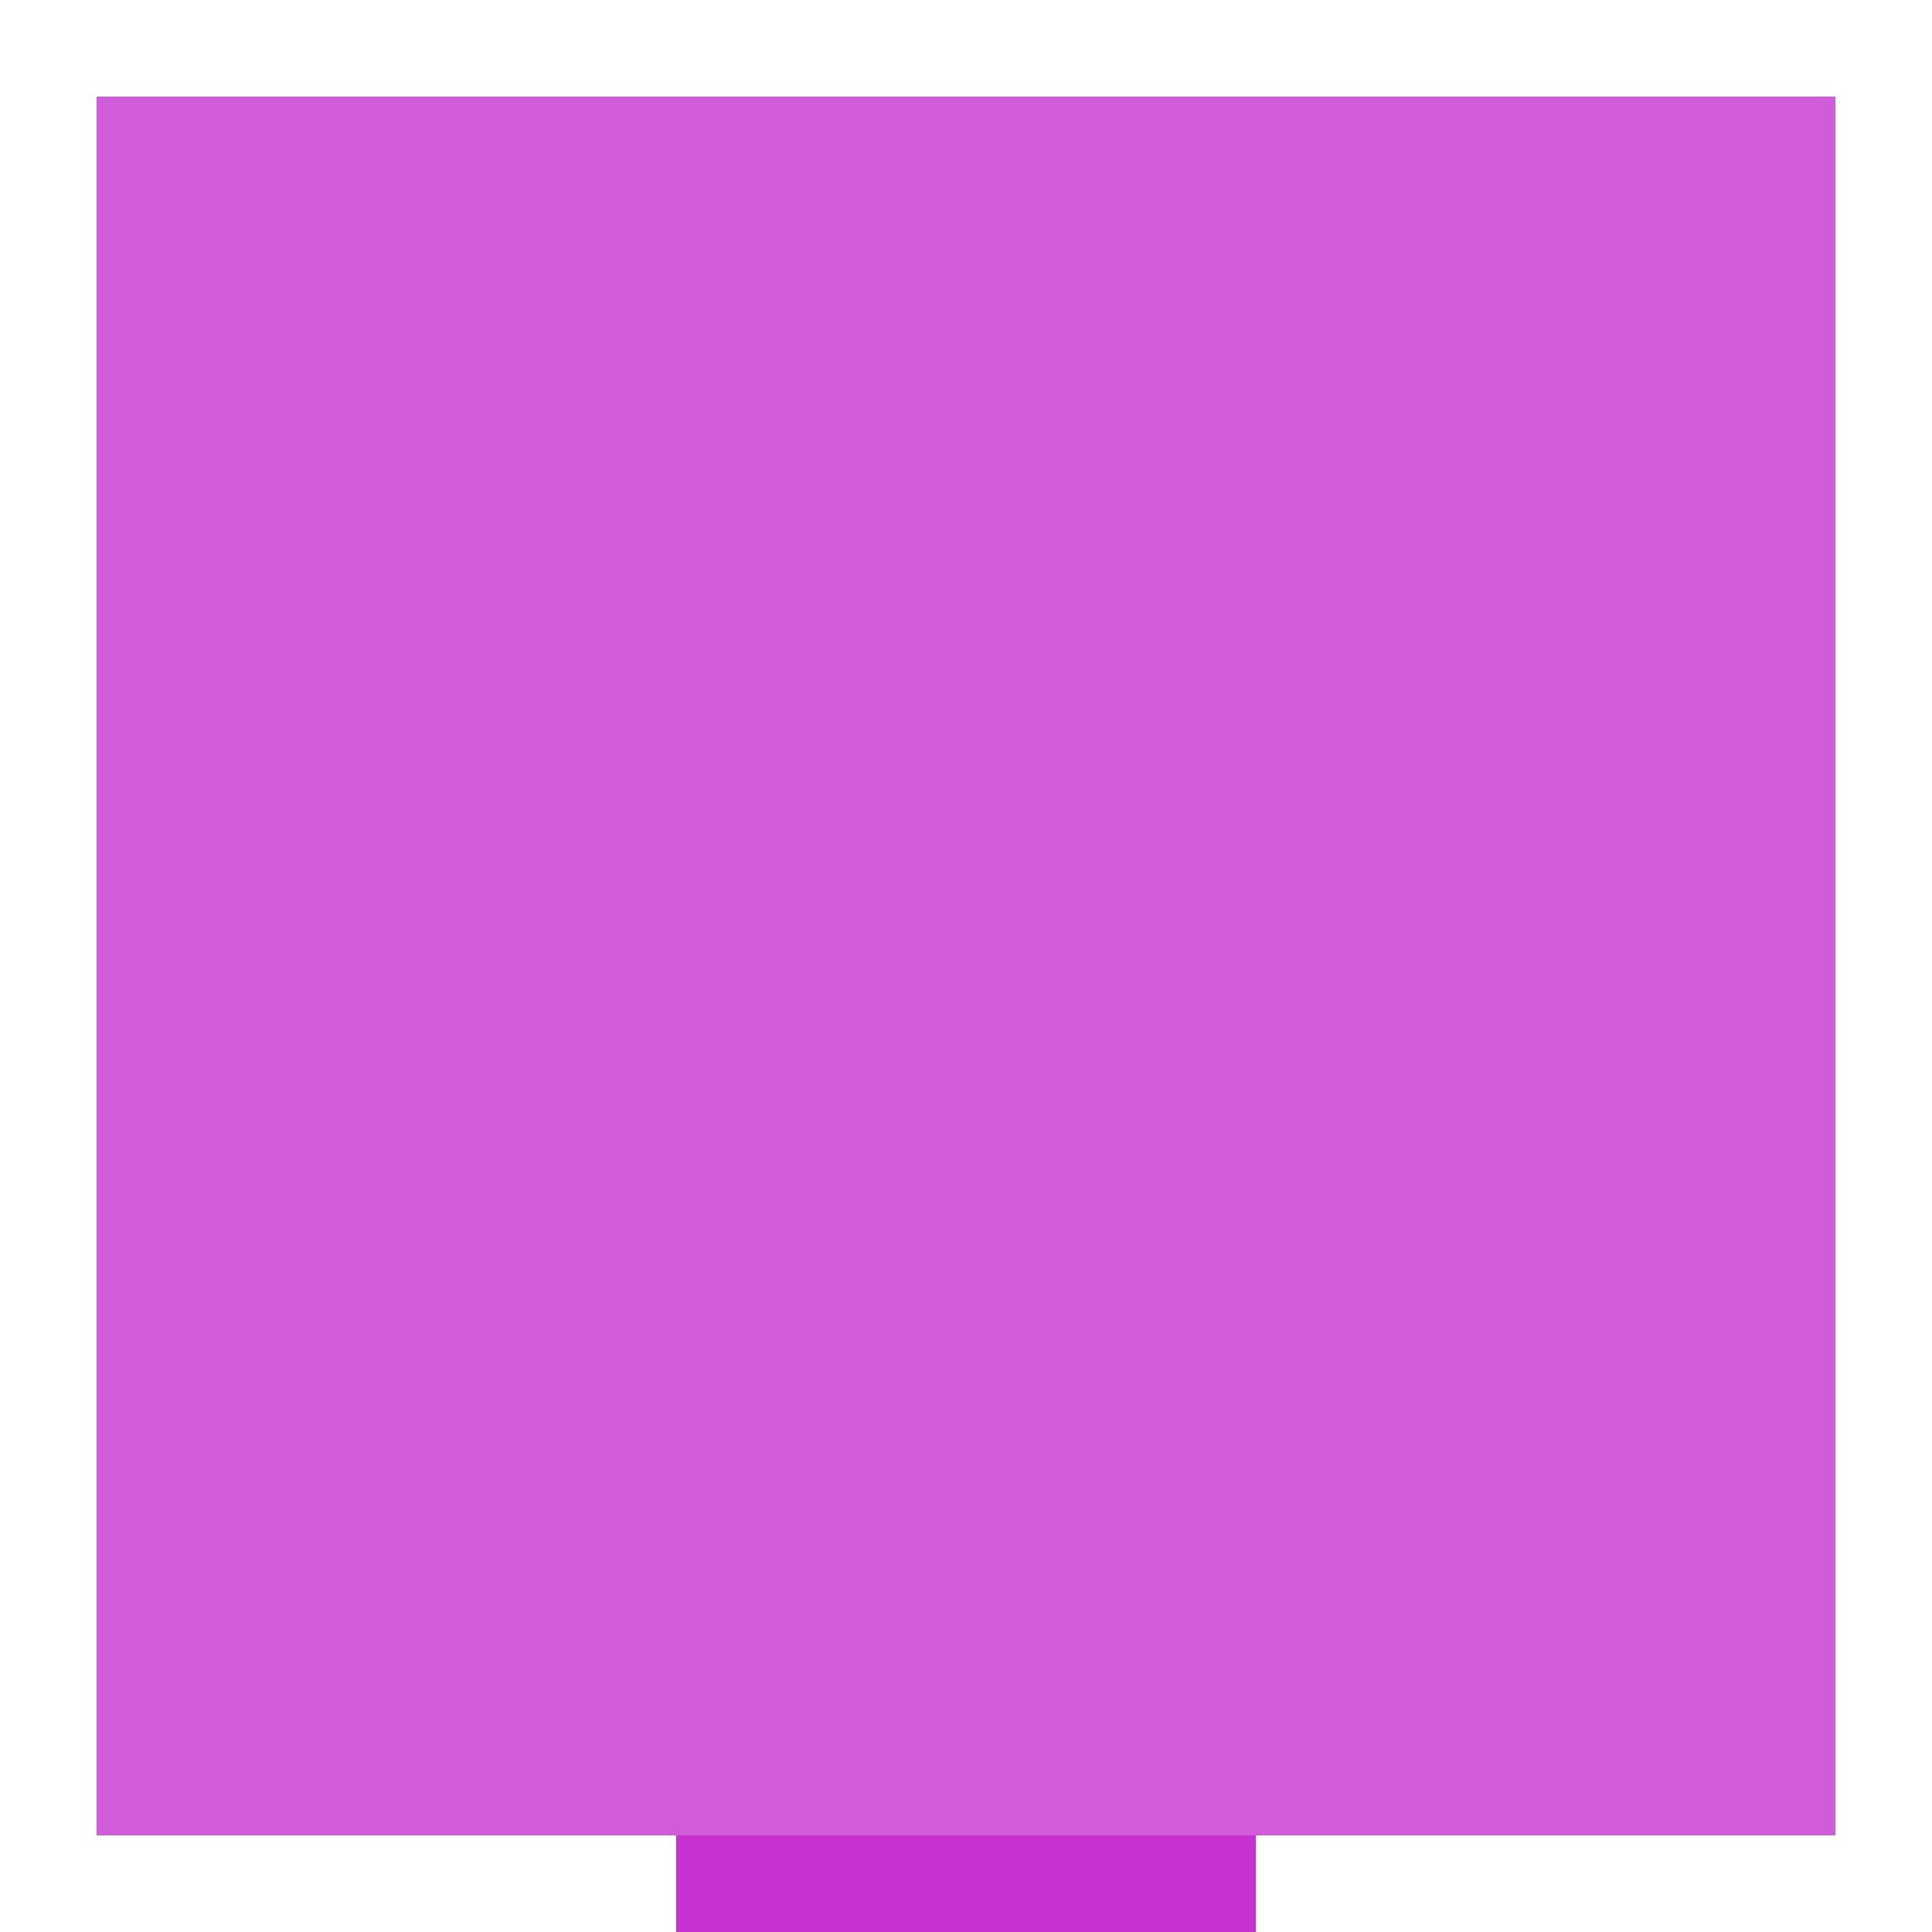
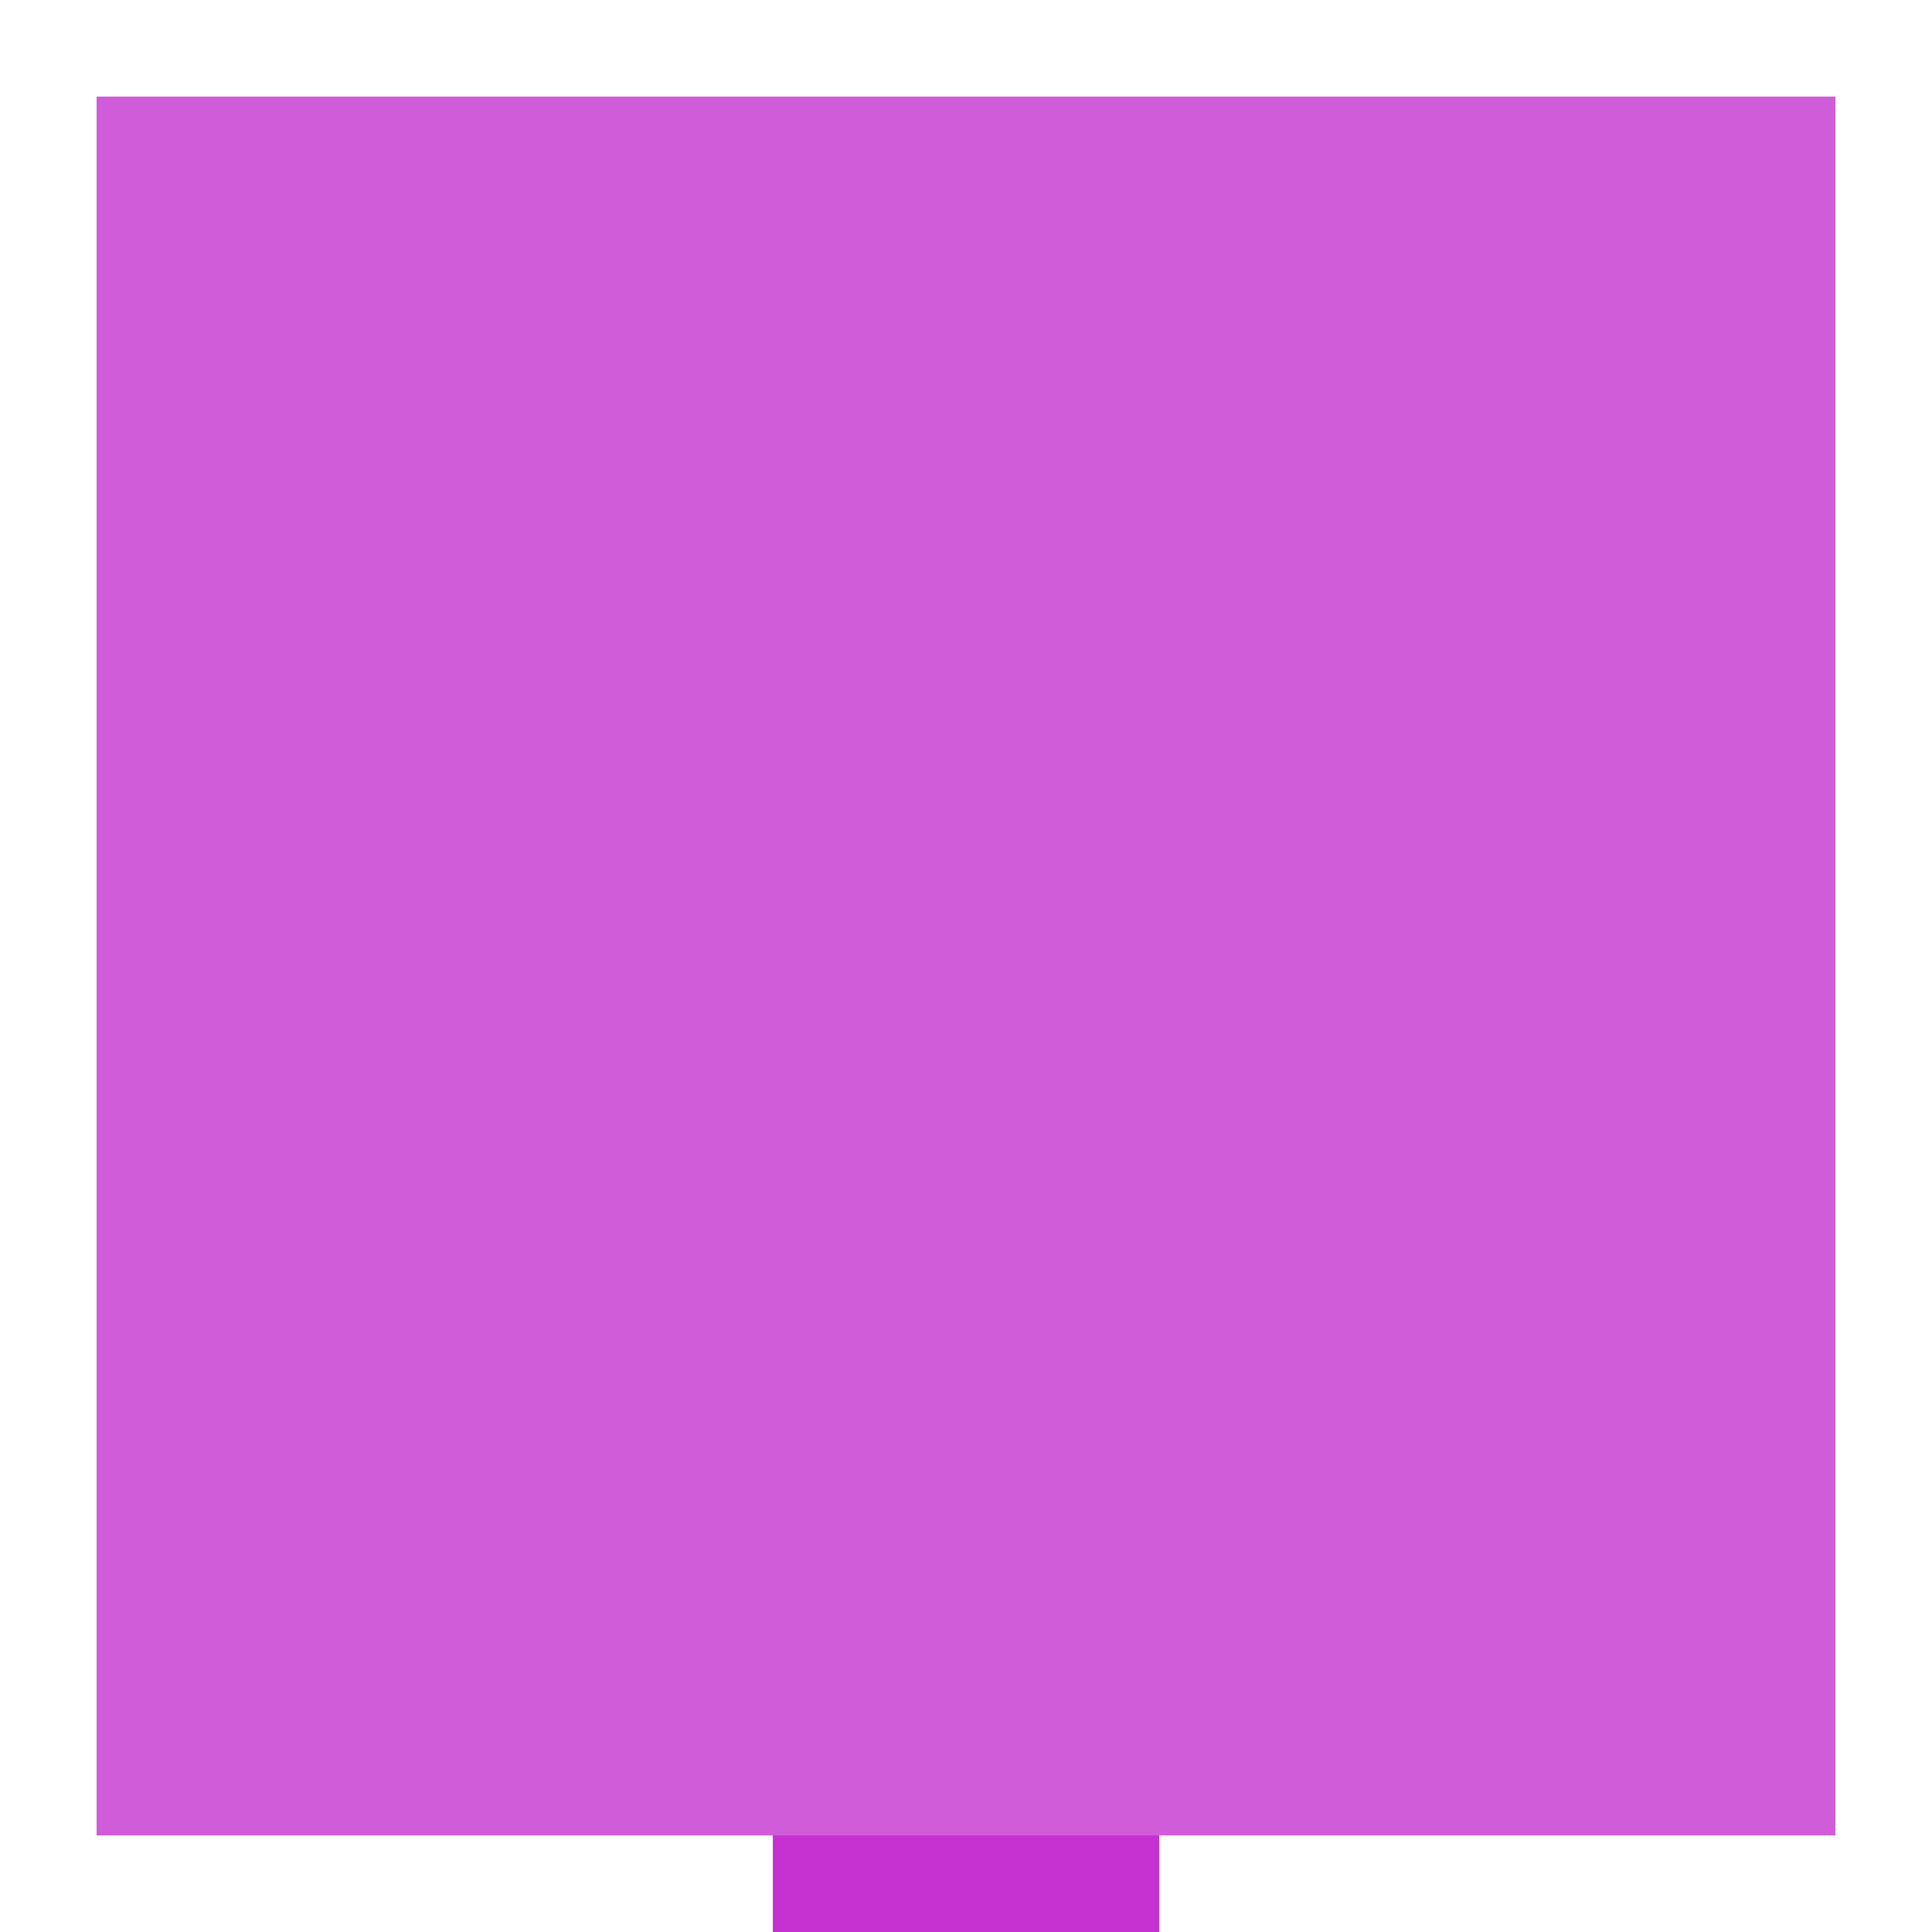
- <svg xmlns="http://www.w3.org/2000/svg" height="80px" width="80px" viewBox="0 0 80 80" version="1.1">
-   <rect x="4" y="4" width="72" height="72" style="fill:#d15cda;" />
-   <rect x="28" y="76" width="24" height="4" style="fill:#c532d1;" />
+ <svg xmlns="http://www.w3.org/2000/svg" height="20px" width="20px" viewBox="0 0 20 20" version="1.1">
+   <rect x="1" y="1" width="18" height="18" style="fill:#d15cda;" />
+   <rect x="8" y="19" width="4" height="1" style="fill:#c532d1;" />
</svg>
